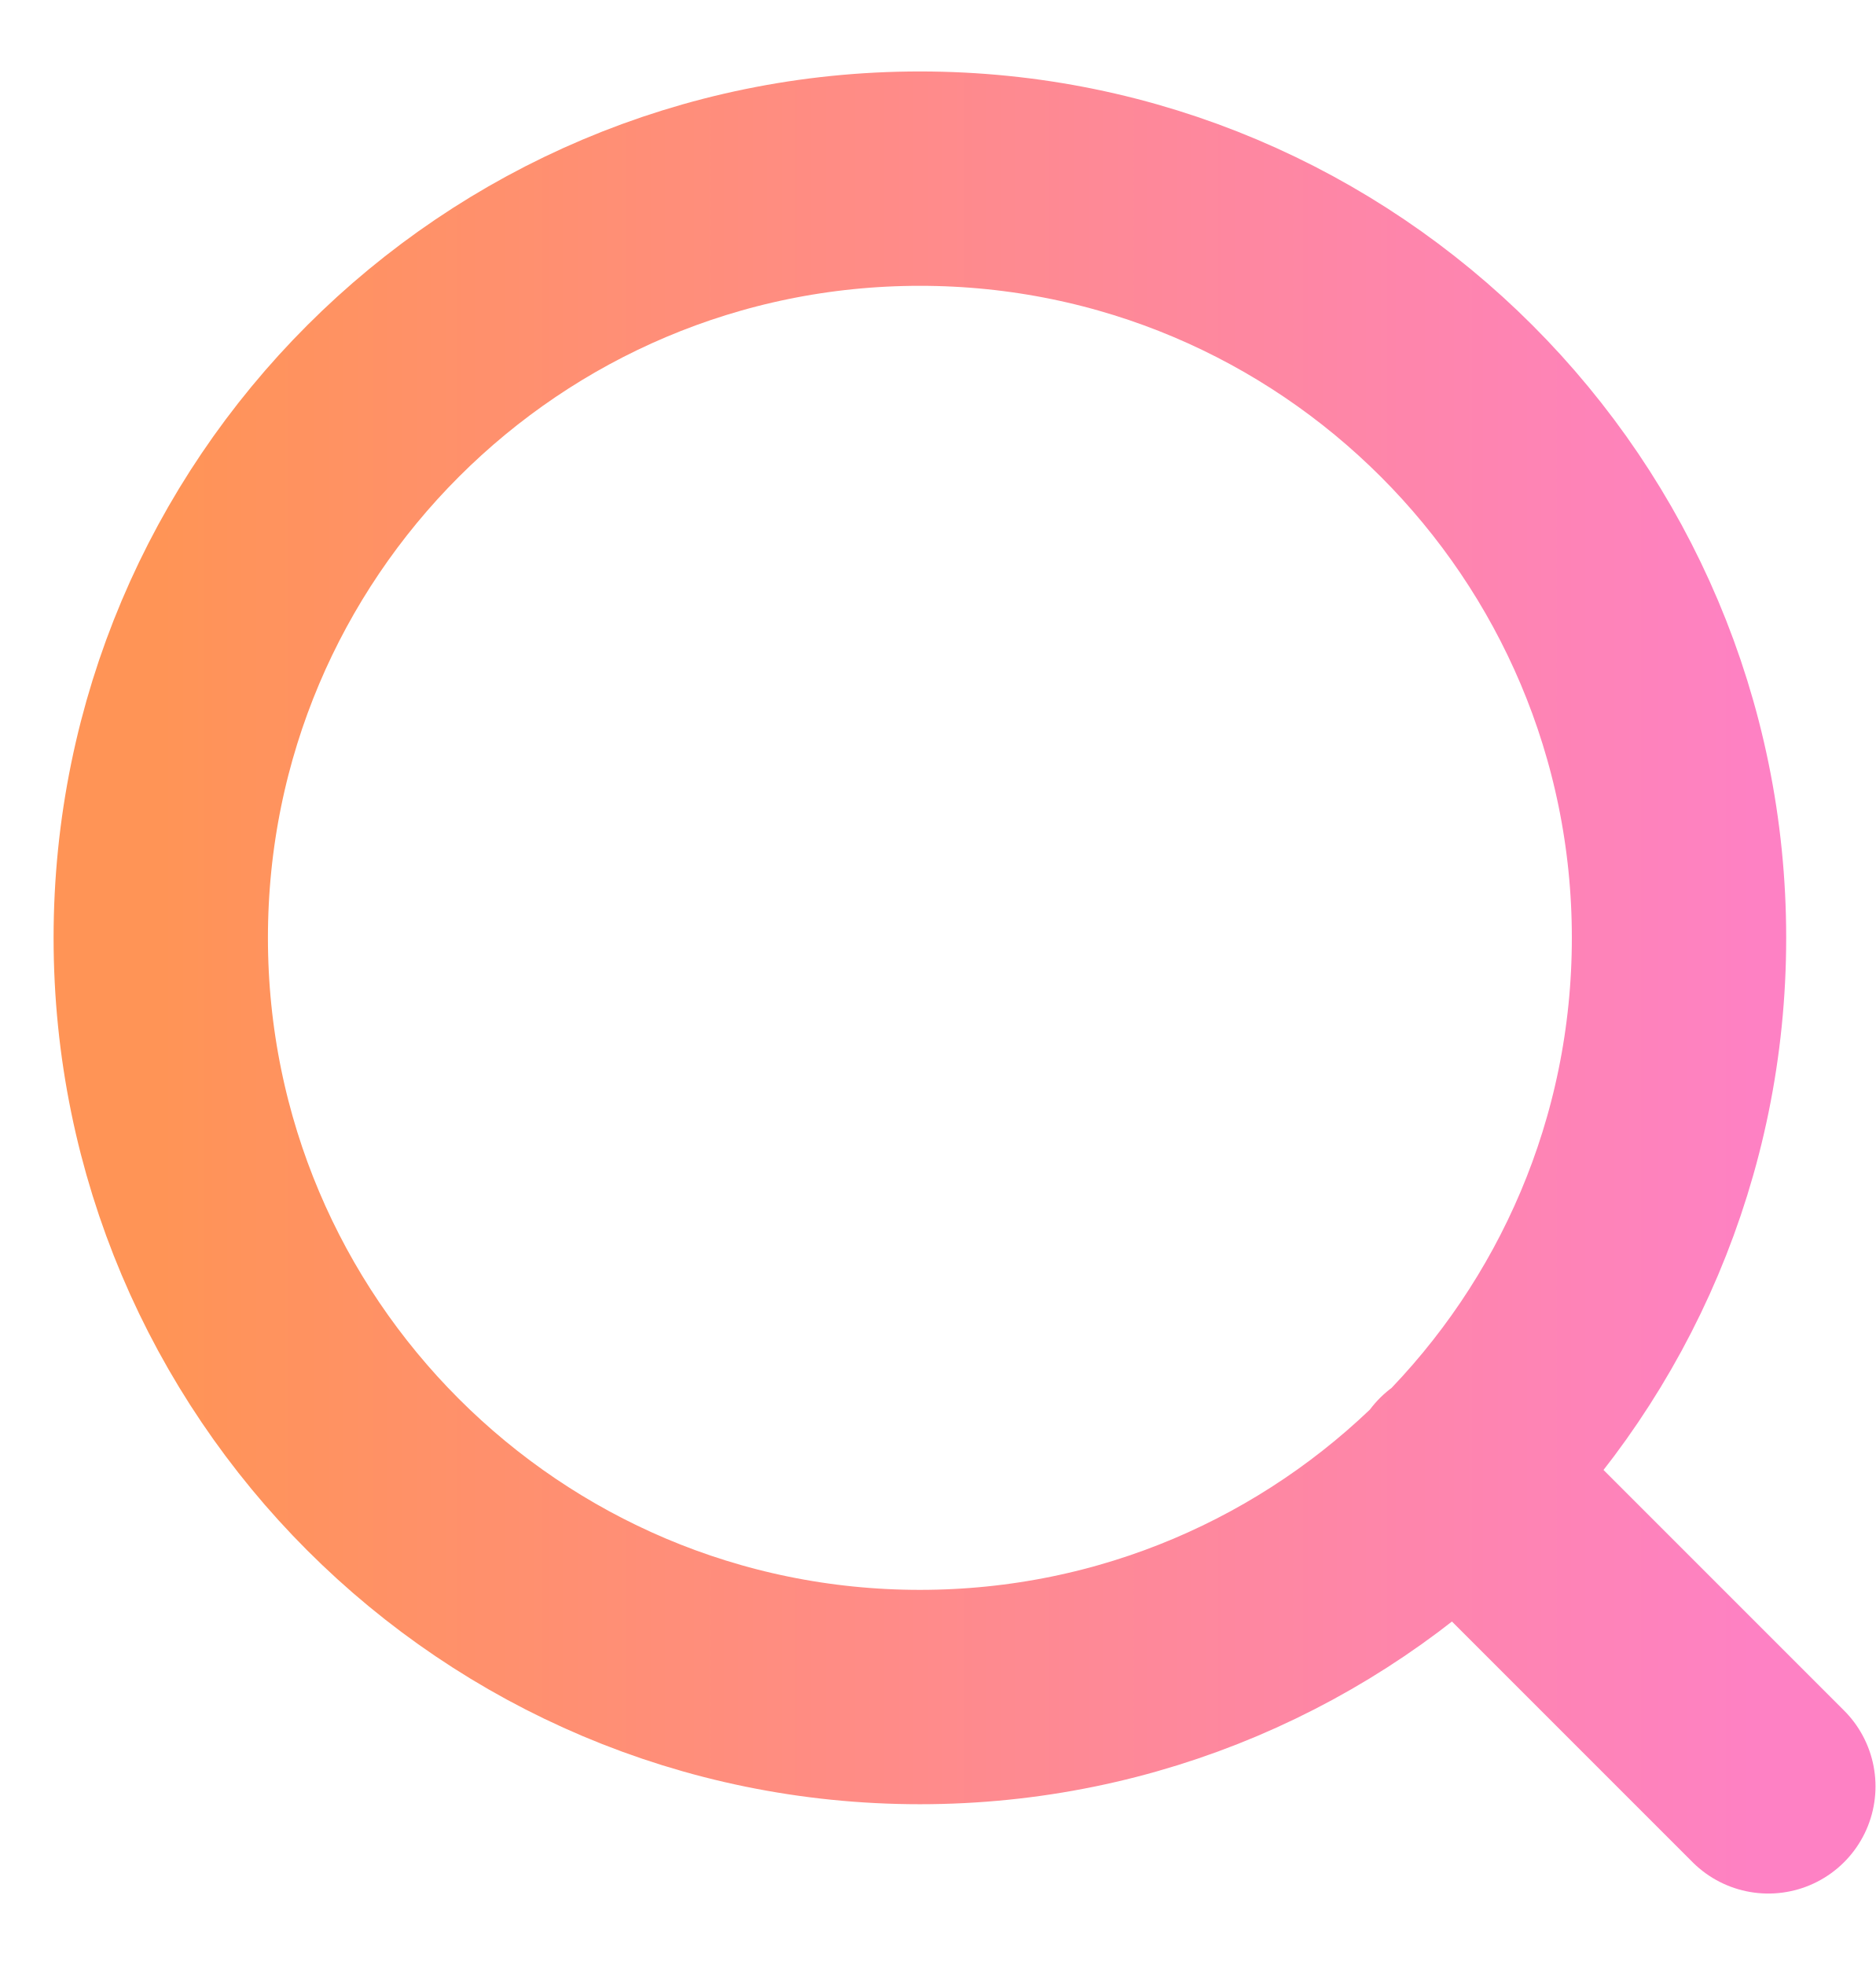
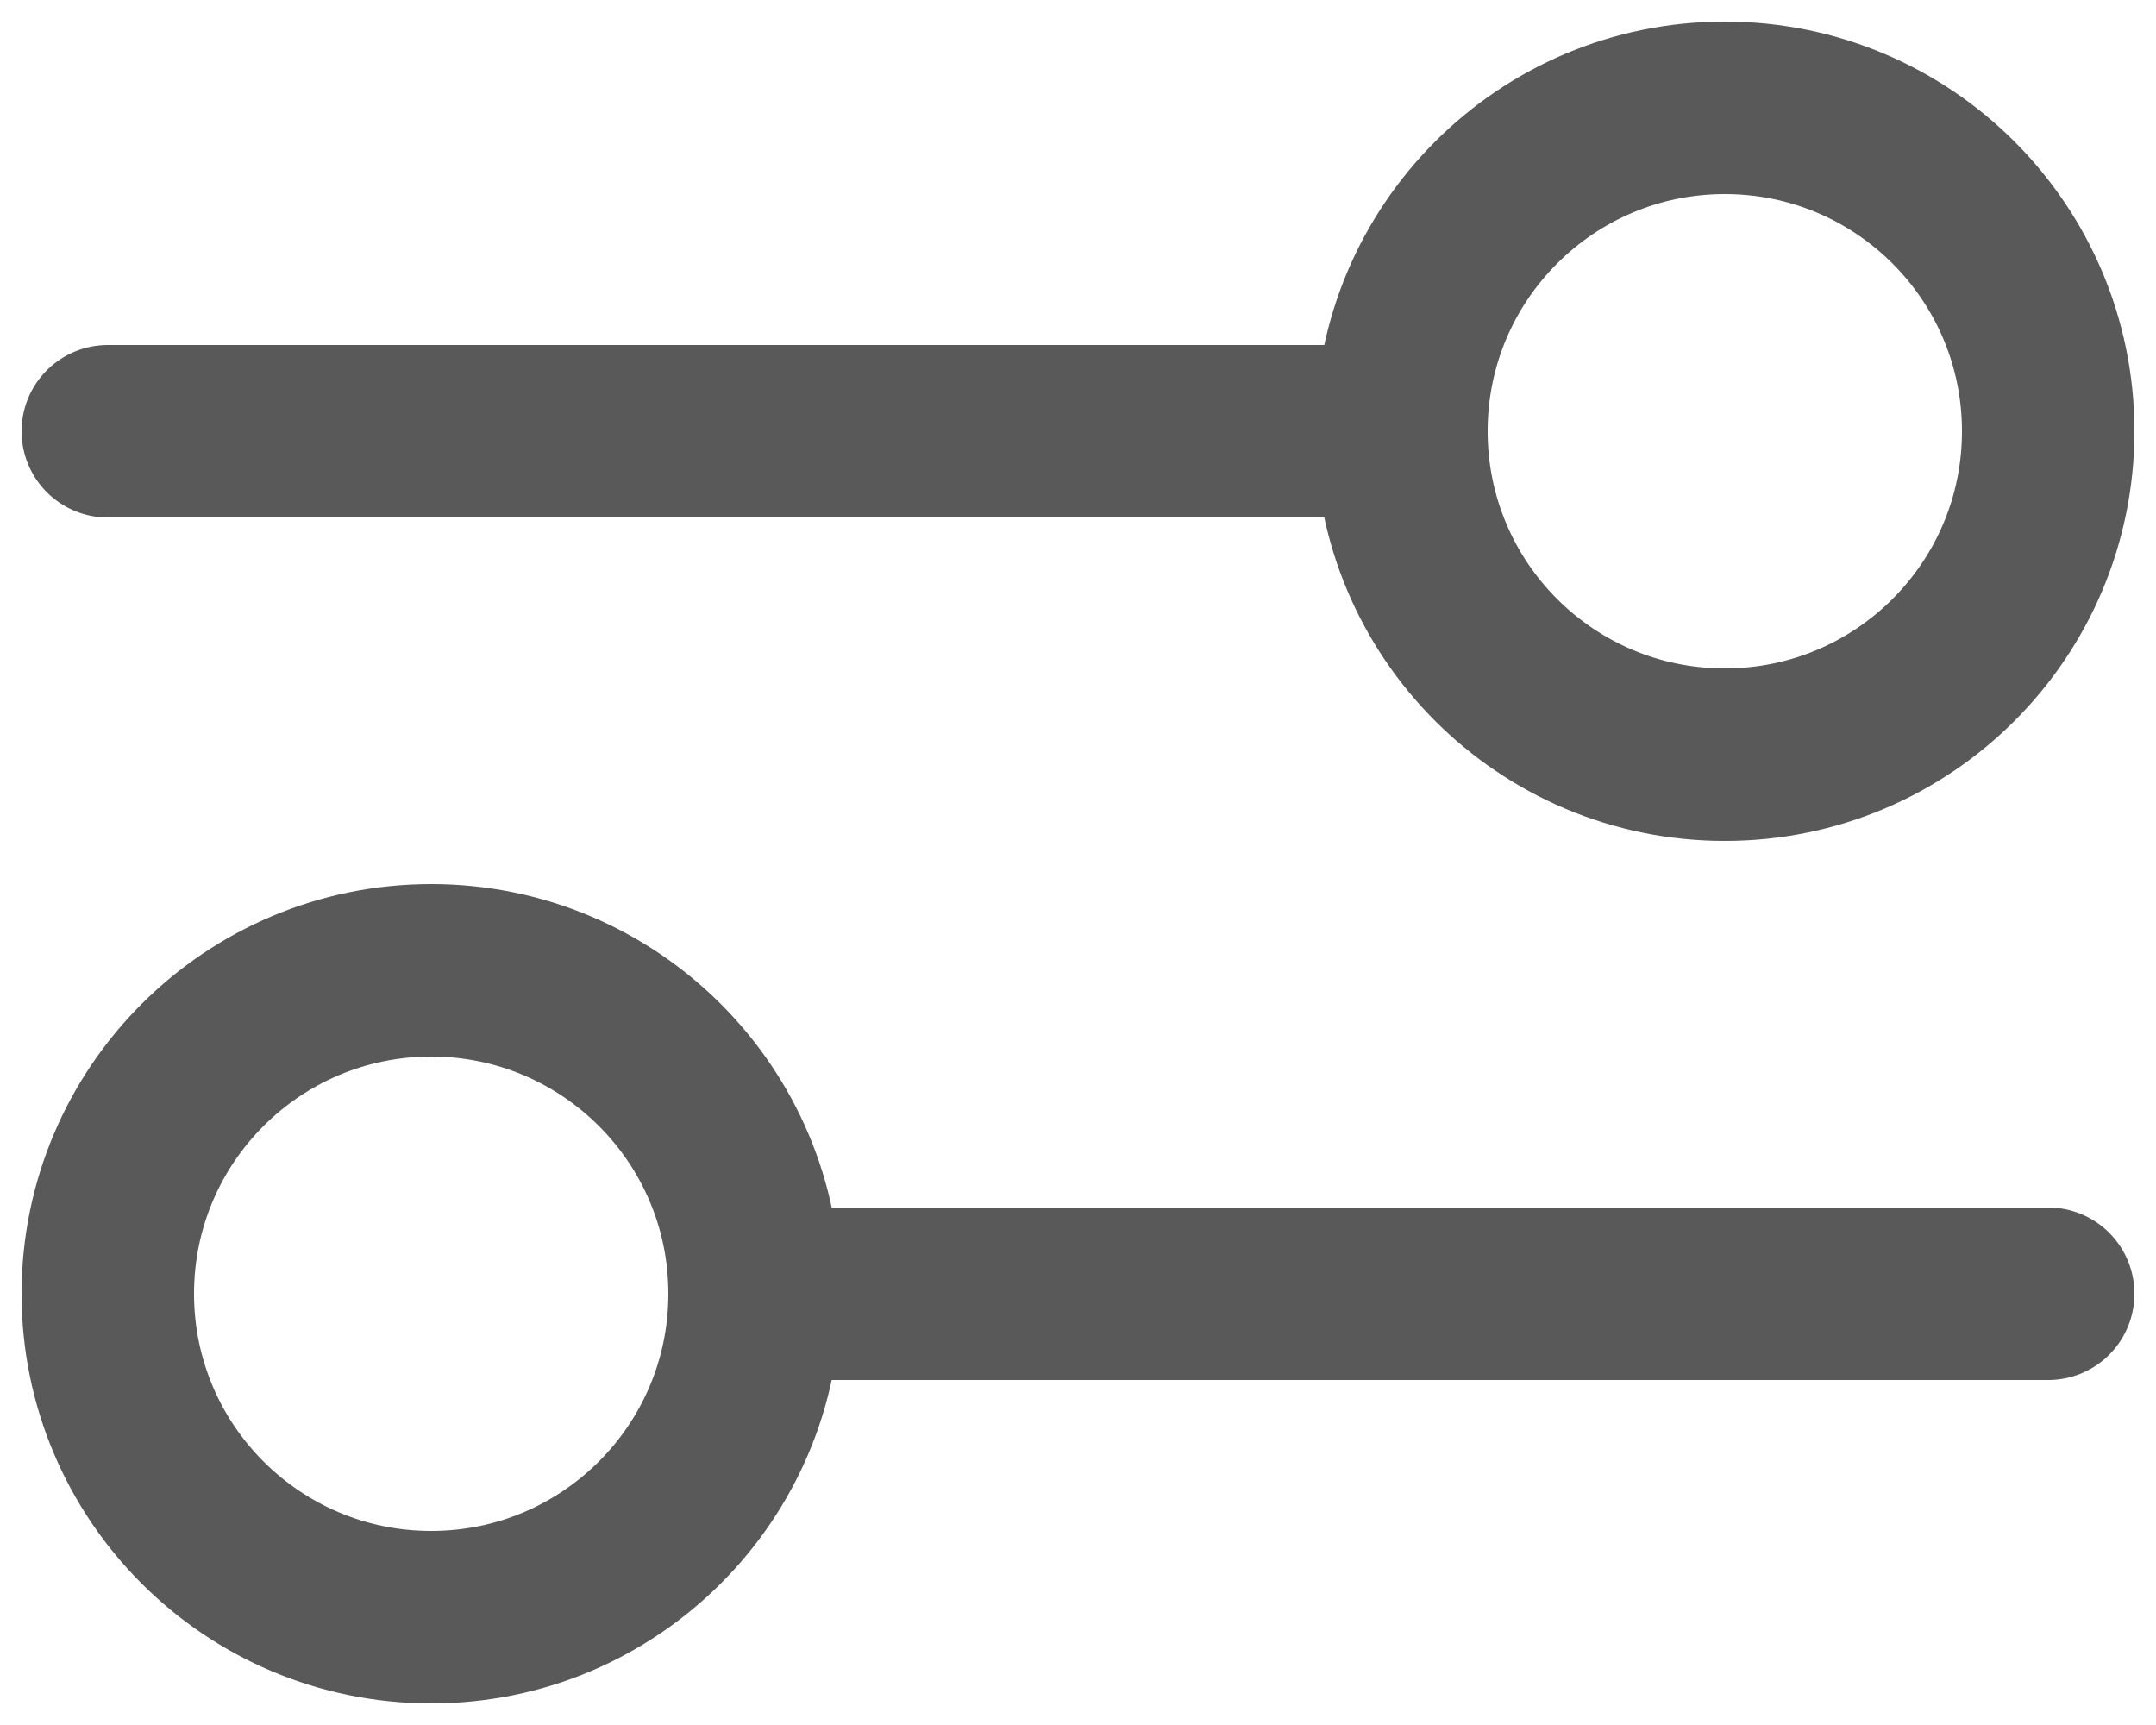
- <svg xmlns="http://www.w3.org/2000/svg" width="21" height="22" viewBox="0 0 21 22" fill="none">
-   <path d="M19.8 20L16.3 16.5M18.8 10.5C18.8 15.194 14.994 19 10.3 19C5.605 19 1.8 15.194 1.8 10.5C1.8 5.806 5.605 2 10.3 2C14.994 2 18.8 5.806 18.8 10.5Z" stroke="url(#paint0_linear_480_7366)" stroke-width="2.4" stroke-linecap="round" stroke-linejoin="round" />
-   <defs>
-     <linearGradient id="paint0_linear_480_7366" x1="1.8" y1="11" x2="19.8" y2="11" gradientUnits="userSpaceOnUse">
-       <stop stop-color="#FF9456" />
-       <stop offset="1" stop-color="#FE81C4" />
-     </linearGradient>
-   </defs>
+ <svg xmlns="http://www.w3.org/2000/svg" width="20" height="16" viewBox="0 0 20 16" fill="none">
+   <path d="M1 4L13 4M13 4C13 5.657 14.343 7 16 7C17.657 7 19 5.657 19 4C19 2.343 17.657 1 16 1C14.343 1 13 2.343 13 4ZM7 12L19 12M7 12C7 13.657 5.657 15 4 15C2.343 15 1 13.657 1 12C1 10.343 2.343 9 4 9C5.657 9 7 10.343 7 12Z" stroke="#595959" stroke-width="1.6" stroke-linecap="round" stroke-linejoin="round" />
</svg>
